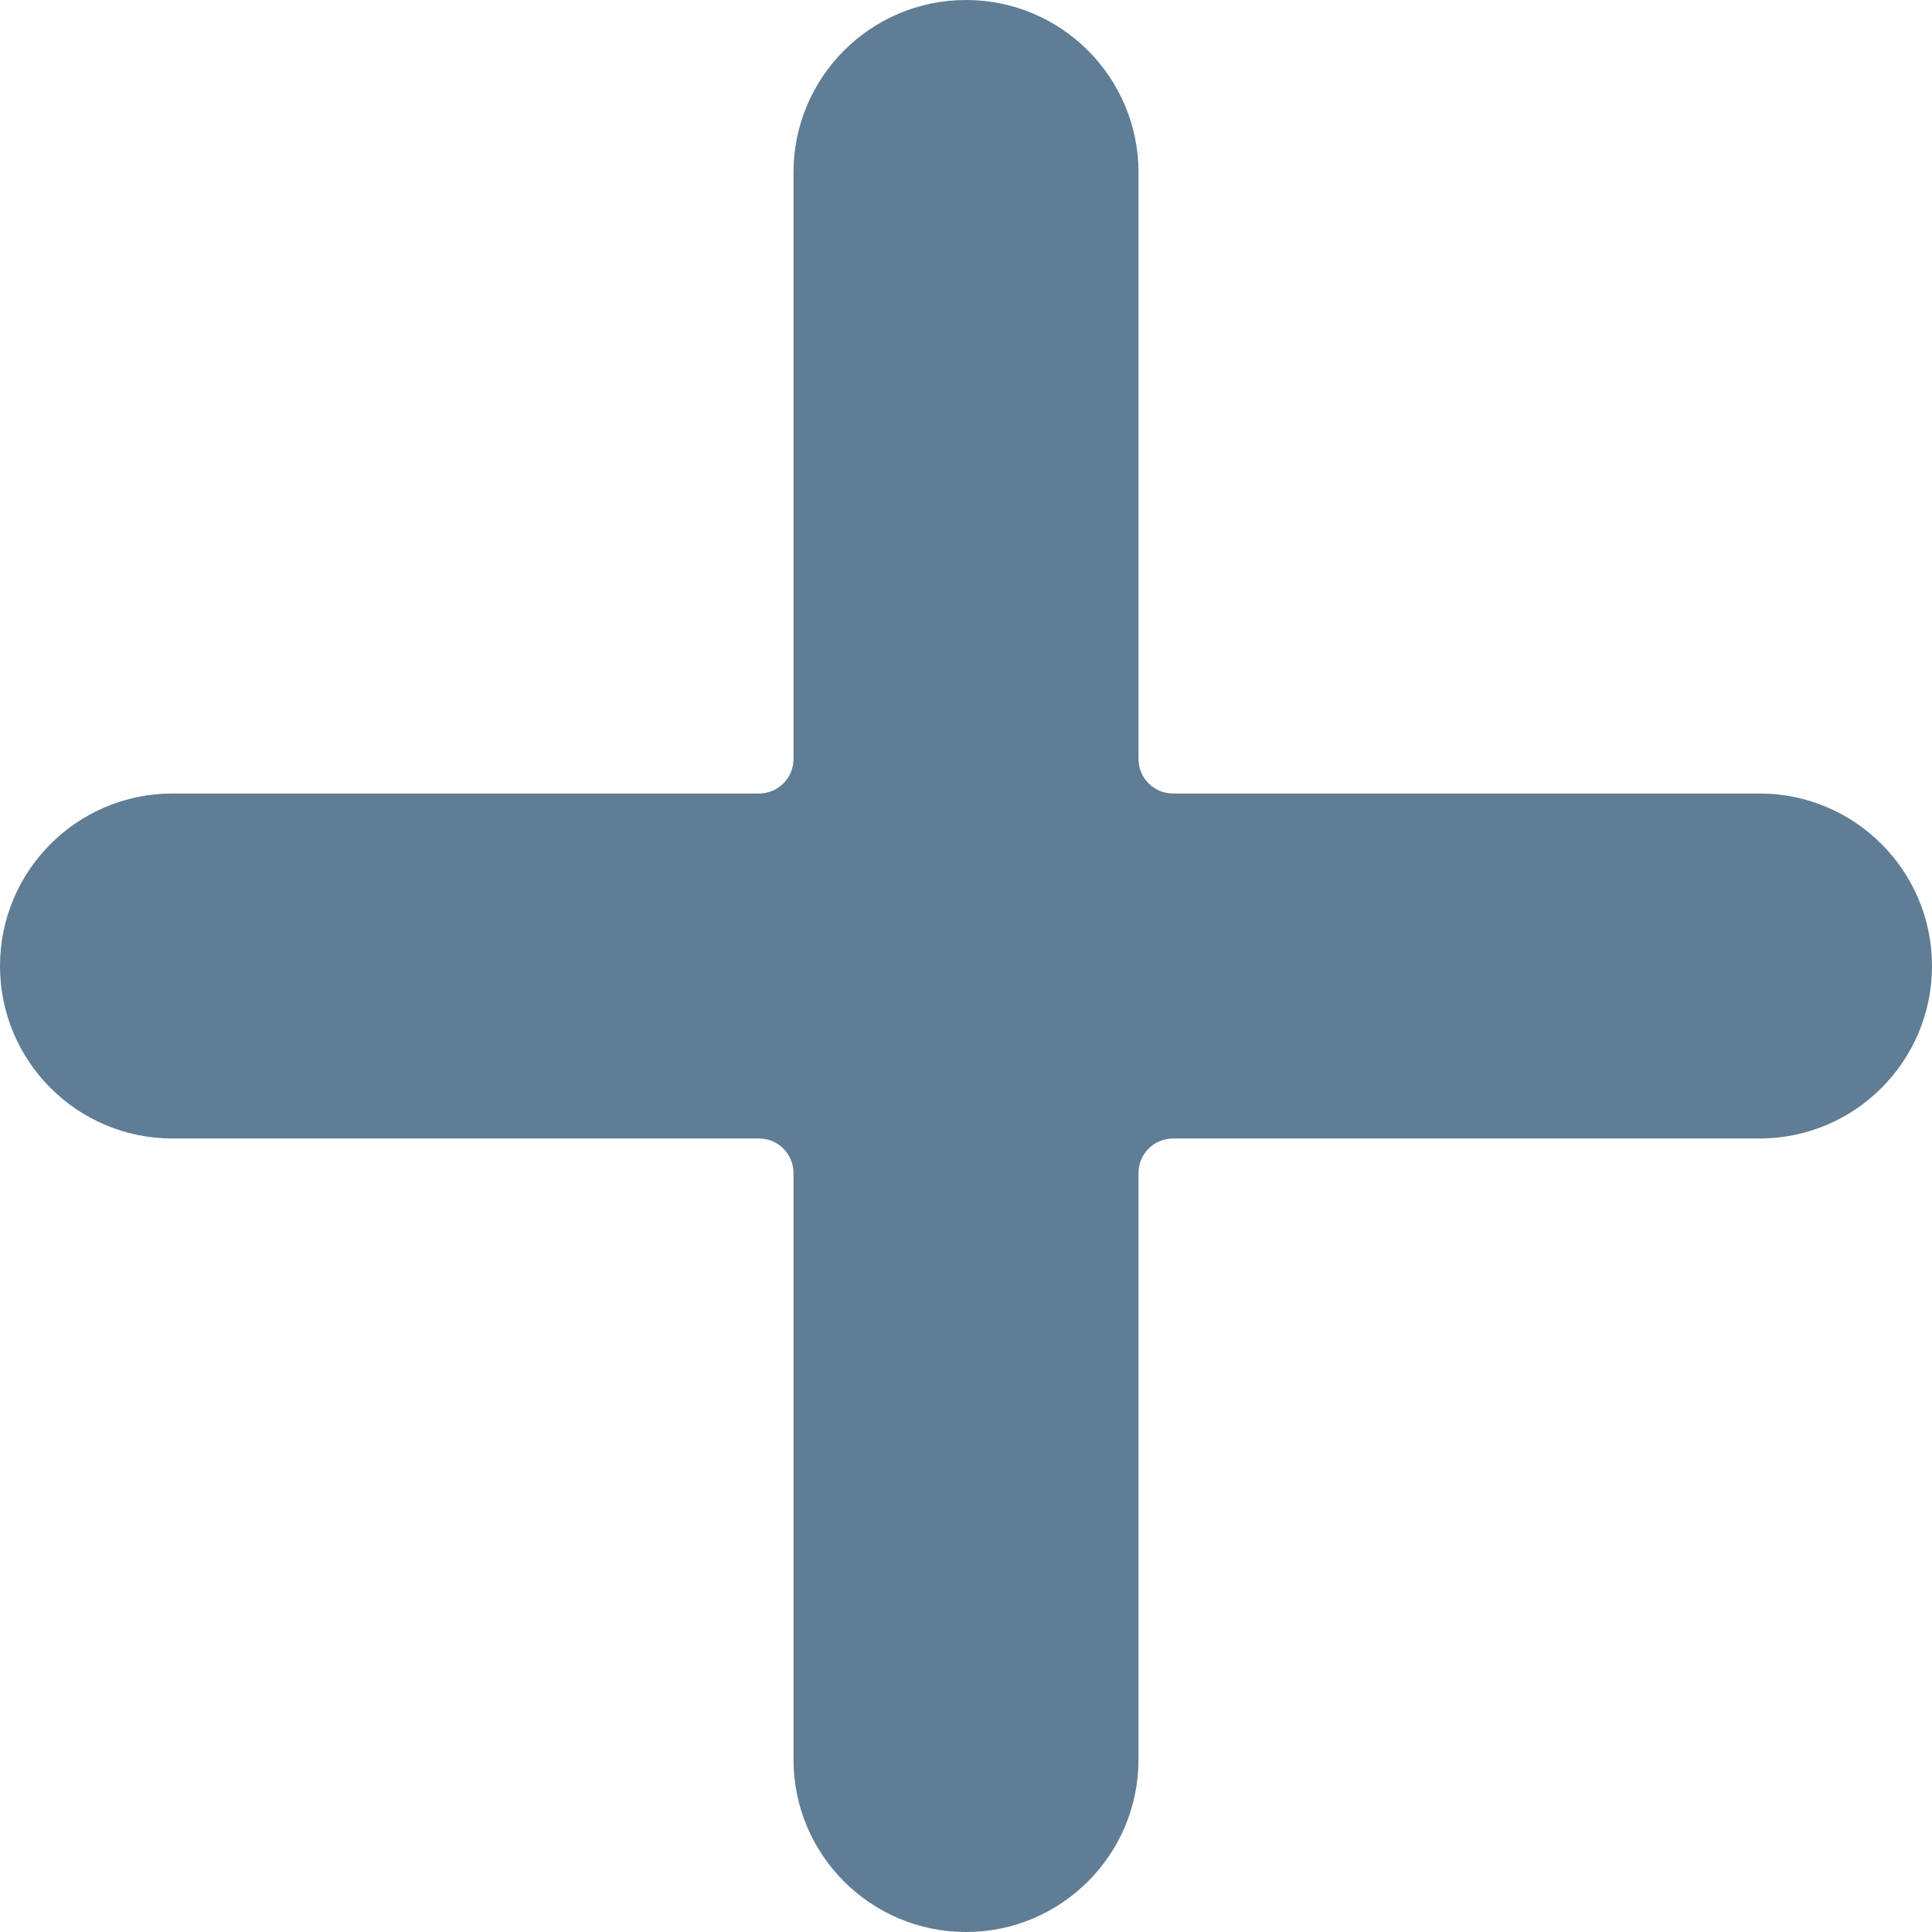
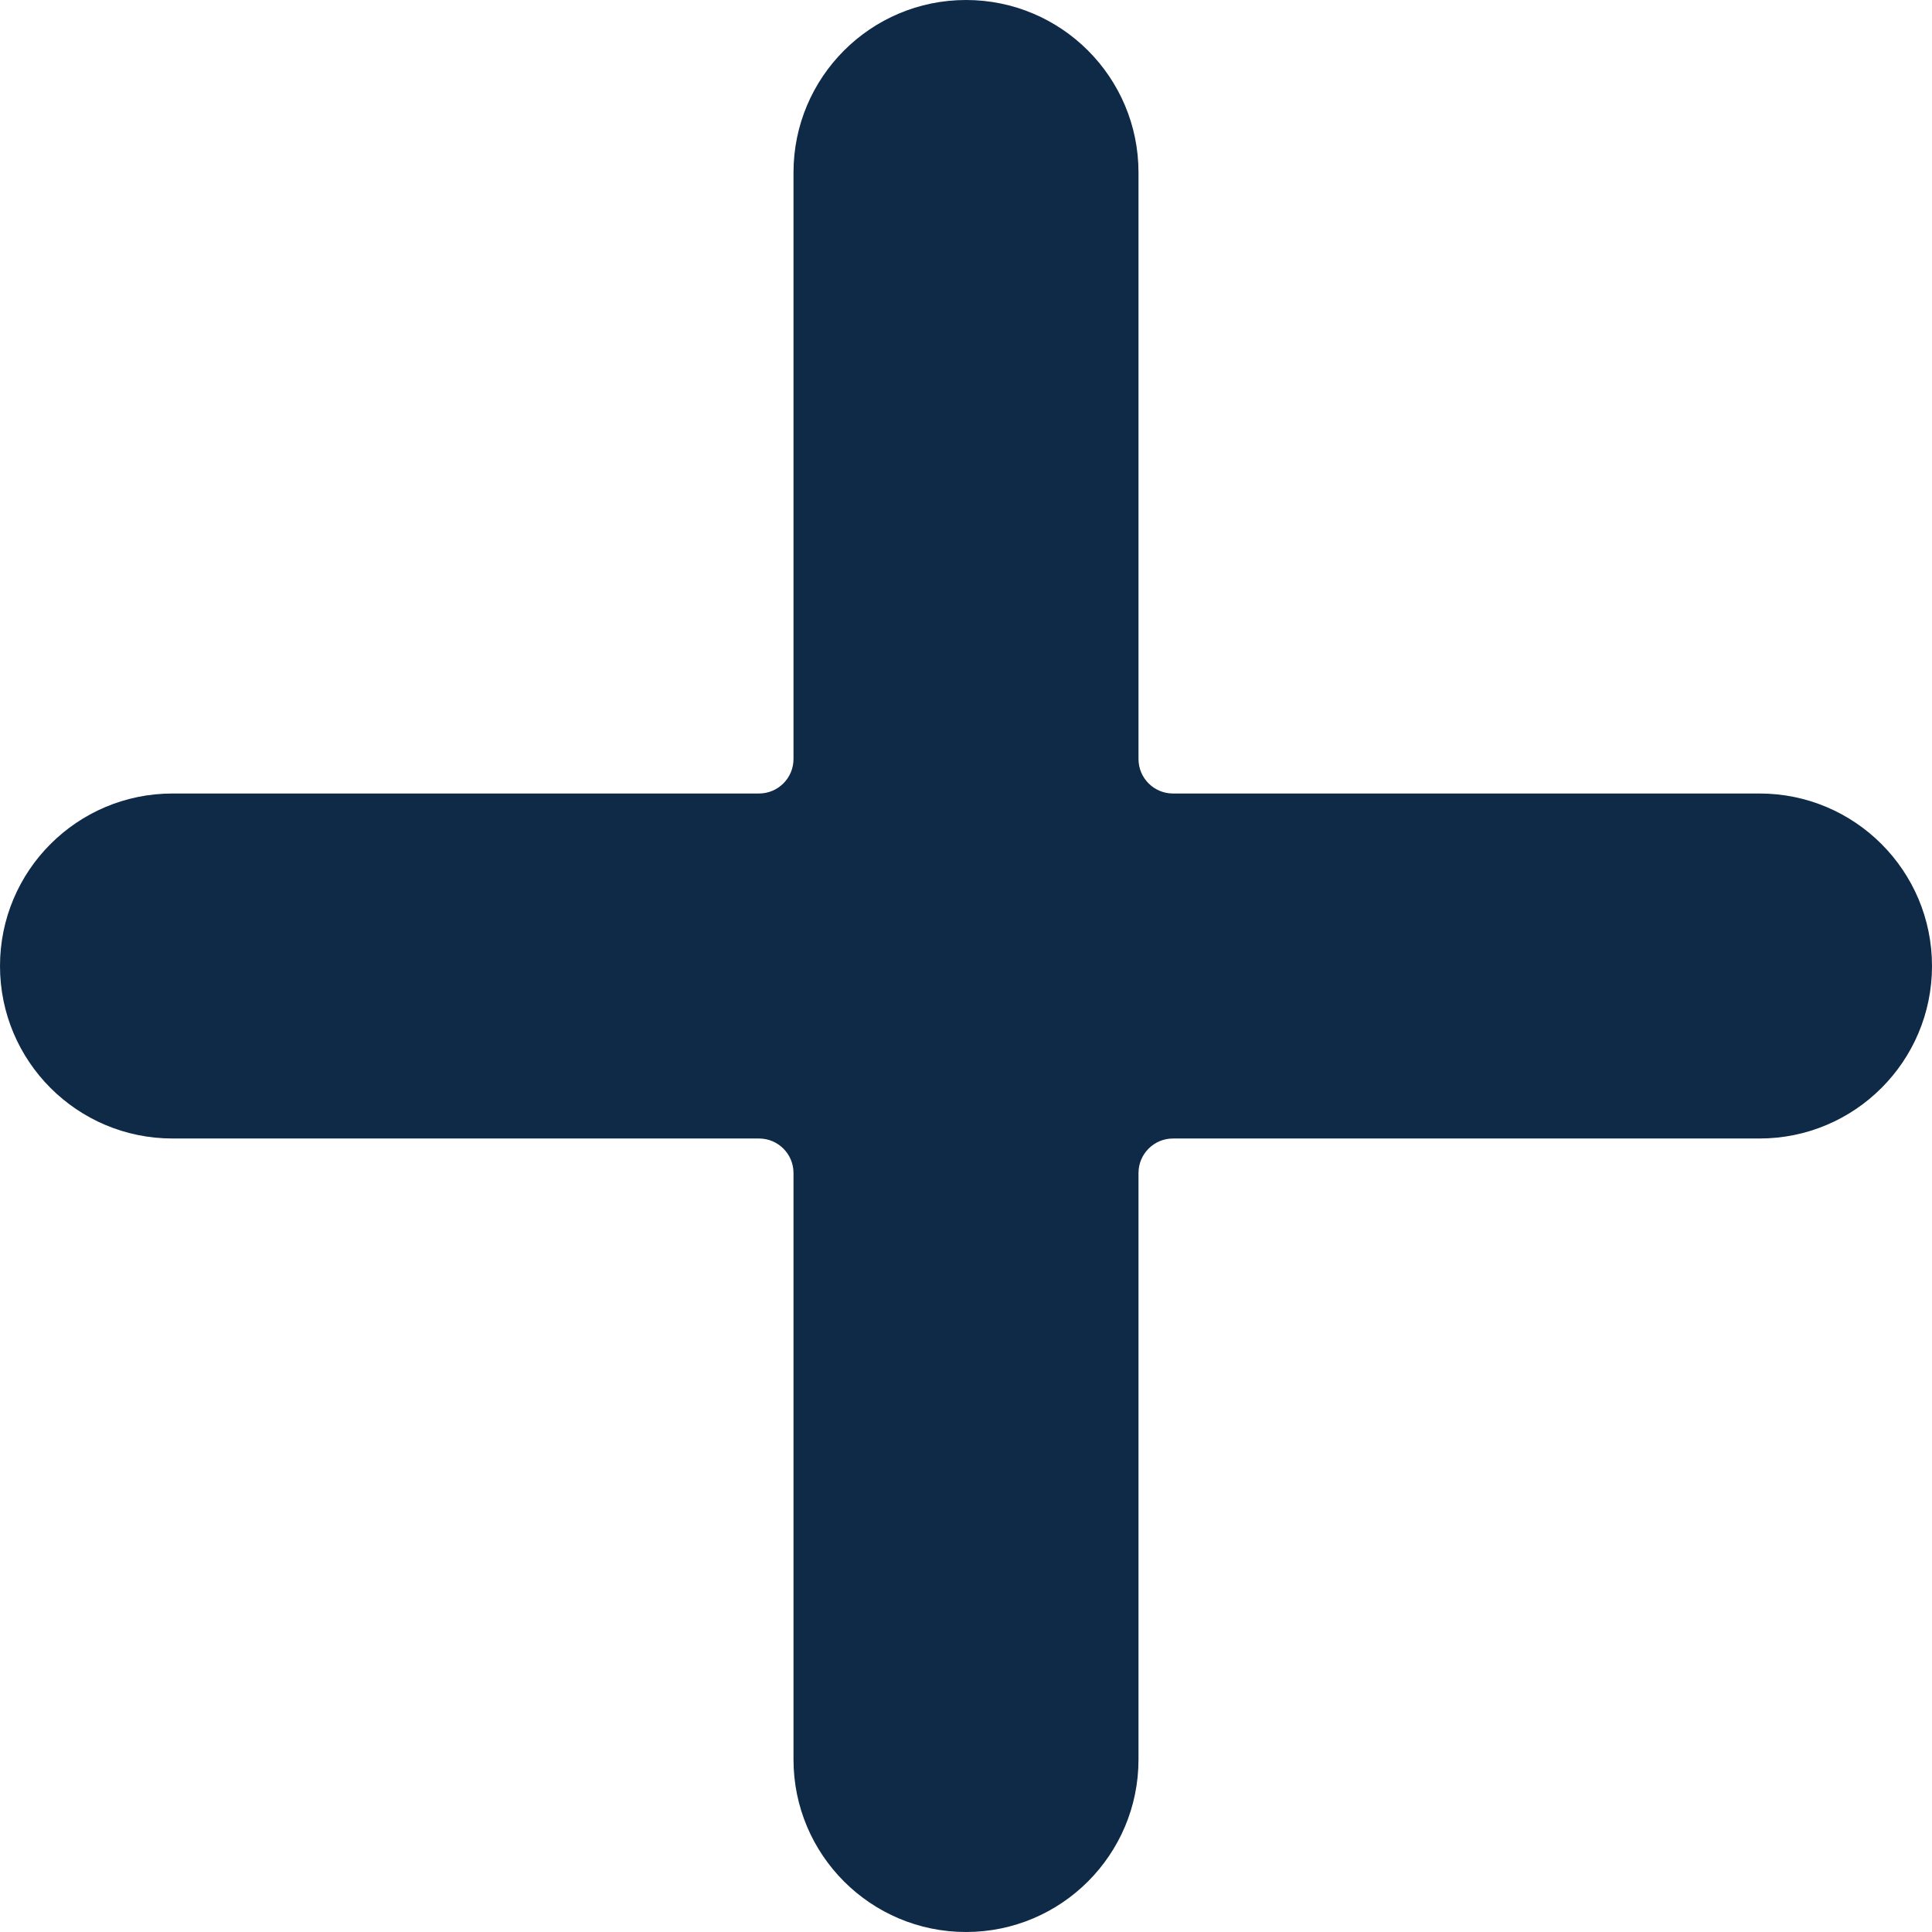
<svg xmlns="http://www.w3.org/2000/svg" height="512px" viewBox="0 0 448 448" width="512px">
  <g>
-     <path d="m408 184h-136c-4.418 0-8-3.582-8-8v-136c0-22.09-17.91-40-40-40s-40 17.91-40 40v136c0 4.418-3.582 8-8 8h-136c-22.09 0-40 17.91-40 40s17.91 40 40 40h136c4.418 0 8 3.582 8 8v136c0 22.09 17.91 40 40 40s40-17.91 40-40v-136c0-4.418 3.582-8 8-8h136c22.09 0 40-17.91 40-40s-17.91-40-40-40zm0 0" data-original="#000000" class="active-path" data-old_color="#000000" fill="#5F7D95" />
+     <path d="m408 184h-136c-4.418 0-8-3.582-8-8v-136c0-22.09-17.91-40-40-40s-40 17.91-40 40v136c0 4.418-3.582 8-8 8h-136c-22.09 0-40 17.91-40 40s17.91 40 40 40h136c4.418 0 8 3.582 8 8v136c0 22.09 17.91 40 40 40s40-17.91 40-40v-136c0-4.418 3.582-8 8-8h136c22.09 0 40-17.91 40-40s-17.91-40-40-40zm0 0" data-original="#000000" class="active-path" data-old_color="#000000" fill="#0E2A47" />
  </g>
</svg>
